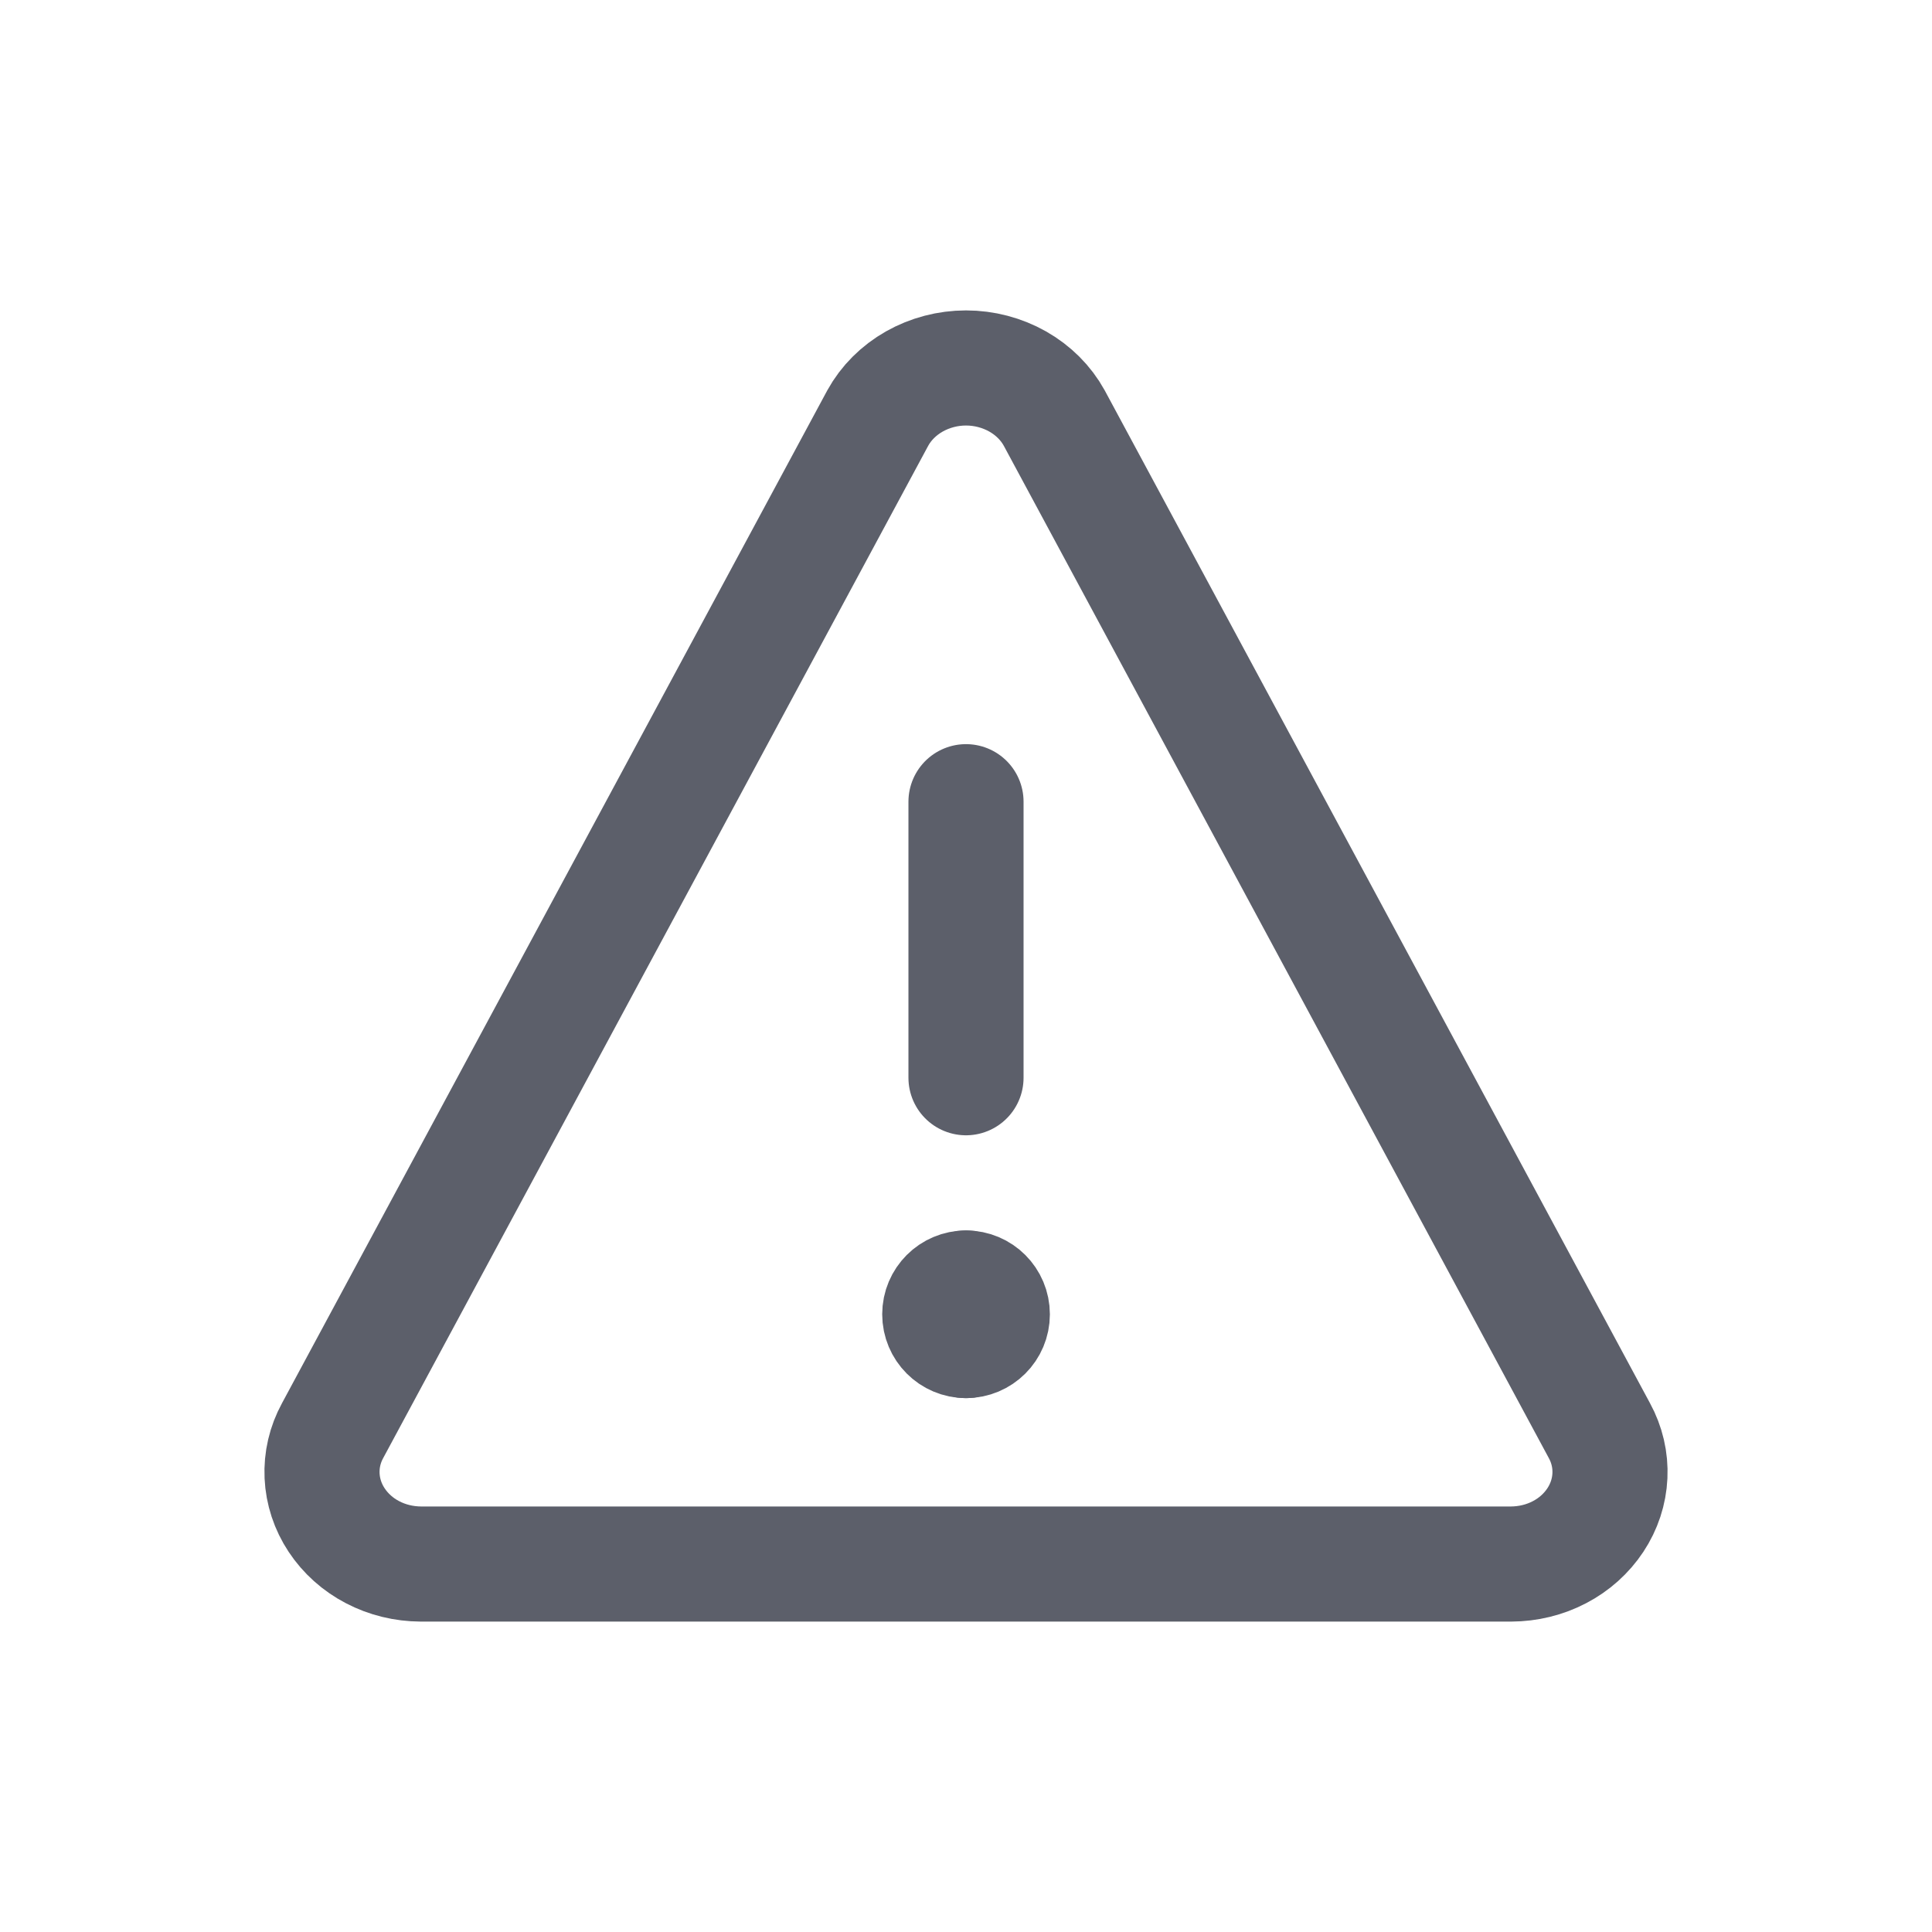
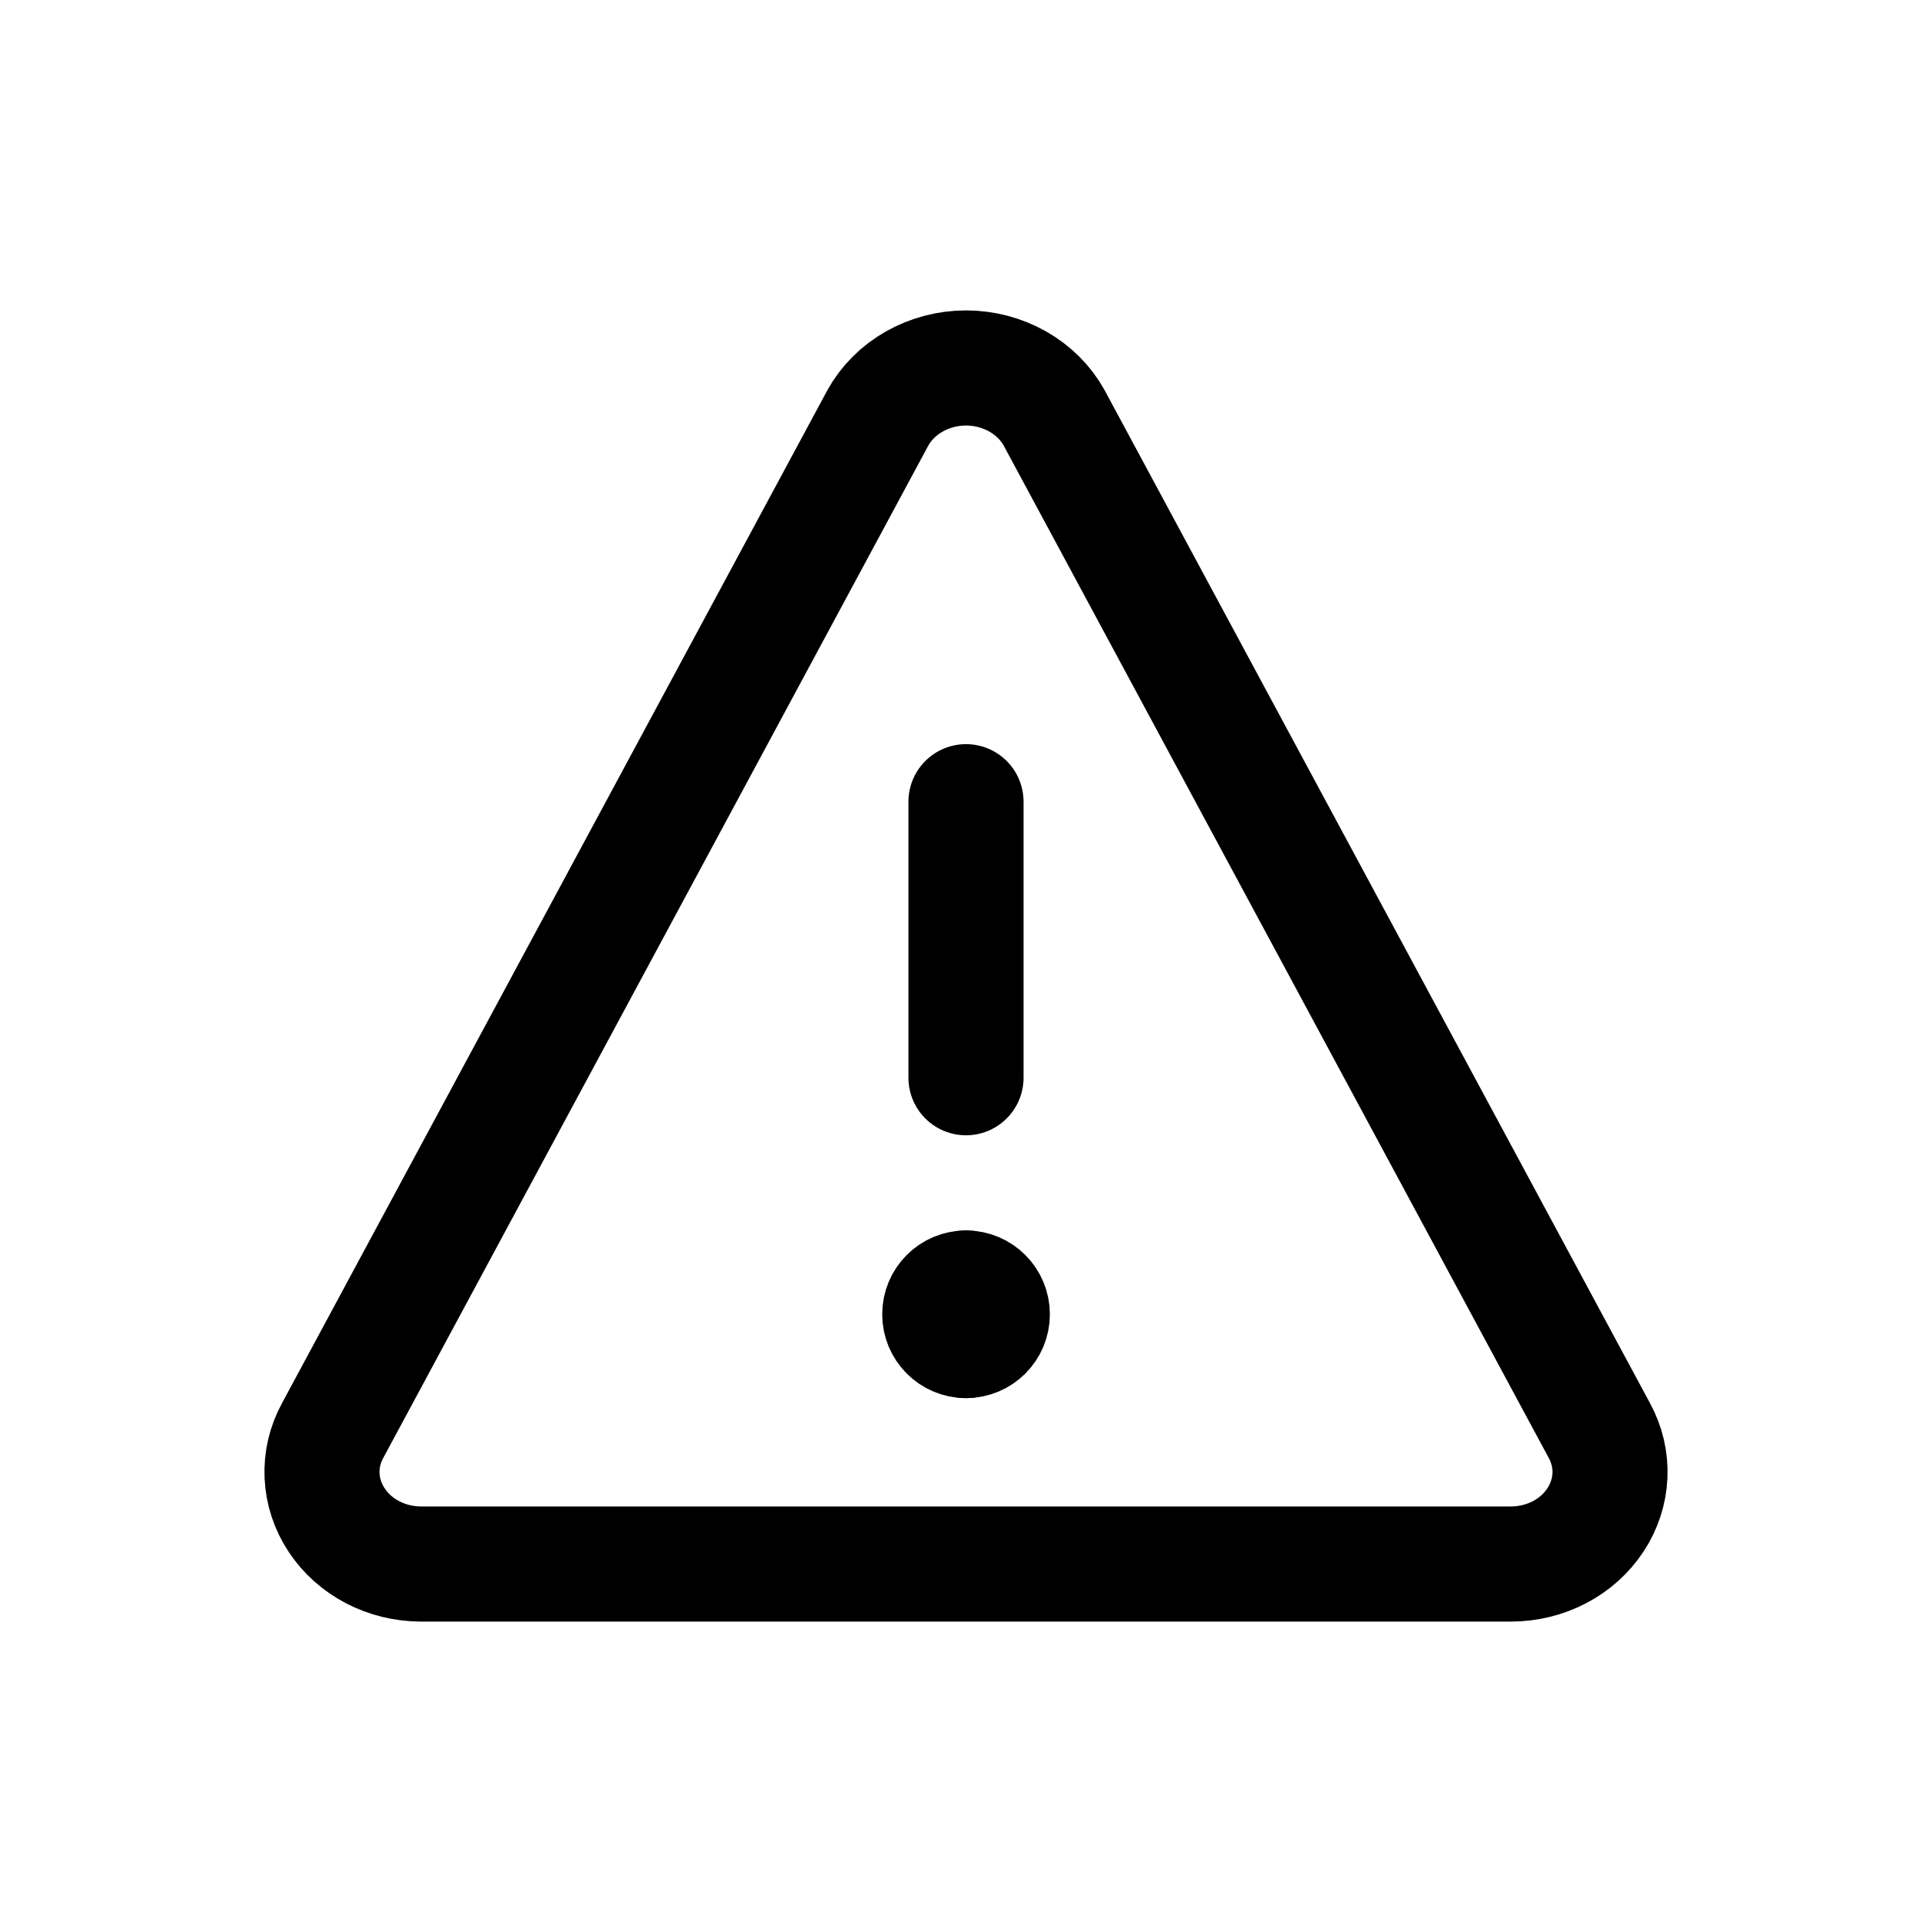
<svg xmlns="http://www.w3.org/2000/svg" width="24" height="24" viewBox="0 0 24 24" fill="none">
-   <path d="M13.096 5.193C12.993 5.006 12.836 4.849 12.642 4.739C12.449 4.63 12.227 4.571 12 4.571C11.773 4.571 11.551 4.63 11.358 4.739C11.164 4.849 11.007 5.006 10.904 5.193L4.132 17.771C4.037 17.945 3.992 18.138 4.001 18.333C4.01 18.528 4.072 18.717 4.182 18.883C4.292 19.049 4.445 19.187 4.628 19.282C4.811 19.378 5.018 19.428 5.228 19.429H18.772C18.982 19.428 19.189 19.378 19.372 19.282C19.555 19.187 19.708 19.049 19.818 18.883C19.928 18.717 19.99 18.528 19.999 18.333C20.008 18.138 19.963 17.945 19.868 17.771L13.096 5.193Z" stroke="#5C5F6A" stroke-width="1.43" stroke-linecap="round" stroke-linejoin="round" />
-   <path d="M12 9.959V13.388" stroke="#5C5F6A" stroke-width="1.43" stroke-linecap="round" stroke-linejoin="round" />
-   <path d="M12 16.653C11.82 16.653 11.674 16.507 11.674 16.326C11.674 16.146 11.82 16 12 16" stroke="#5C5F6A" stroke-width="1.43" stroke-linecap="round" stroke-linejoin="round" />
-   <path d="M12 16.653C12.181 16.653 12.327 16.507 12.327 16.327C12.327 16.146 12.181 16 12 16" stroke="#5C5F6A" stroke-width="1.43" stroke-linecap="round" stroke-linejoin="round" />
+   <path d="M13.096 5.193C12.993 5.006 12.836 4.849 12.642 4.739C12.449 4.63 12.227 4.571 12 4.571C11.773 4.571 11.551 4.63 11.358 4.739C11.164 4.849 11.007 5.006 10.904 5.193L4.132 17.771C4.037 17.945 3.992 18.138 4.001 18.333C4.01 18.528 4.072 18.717 4.182 18.883C4.292 19.049 4.445 19.187 4.628 19.282C4.811 19.378 5.018 19.428 5.228 19.429H18.772C18.982 19.428 19.189 19.378 19.372 19.282C19.555 19.187 19.708 19.049 19.818 18.883C19.928 18.717 19.99 18.528 19.999 18.333C20.008 18.138 19.963 17.945 19.868 17.771L13.096 5.193Z" stroke="currentColor" stroke-width="1.43" stroke-linecap="round" stroke-linejoin="round" />
+   <path d="M12 9.959V13.388" stroke="currentColor" stroke-width="1.43" stroke-linecap="round" stroke-linejoin="round" />
+   <path d="M12 16.653C11.82 16.653 11.674 16.507 11.674 16.326C11.674 16.146 11.82 16 12 16" stroke="currentColor" stroke-width="1.43" stroke-linecap="round" stroke-linejoin="round" />
+   <path d="M12 16.653C12.181 16.653 12.327 16.507 12.327 16.327C12.327 16.146 12.181 16 12 16" stroke="currentColor" stroke-width="1.43" stroke-linecap="round" stroke-linejoin="round" />
</svg>
